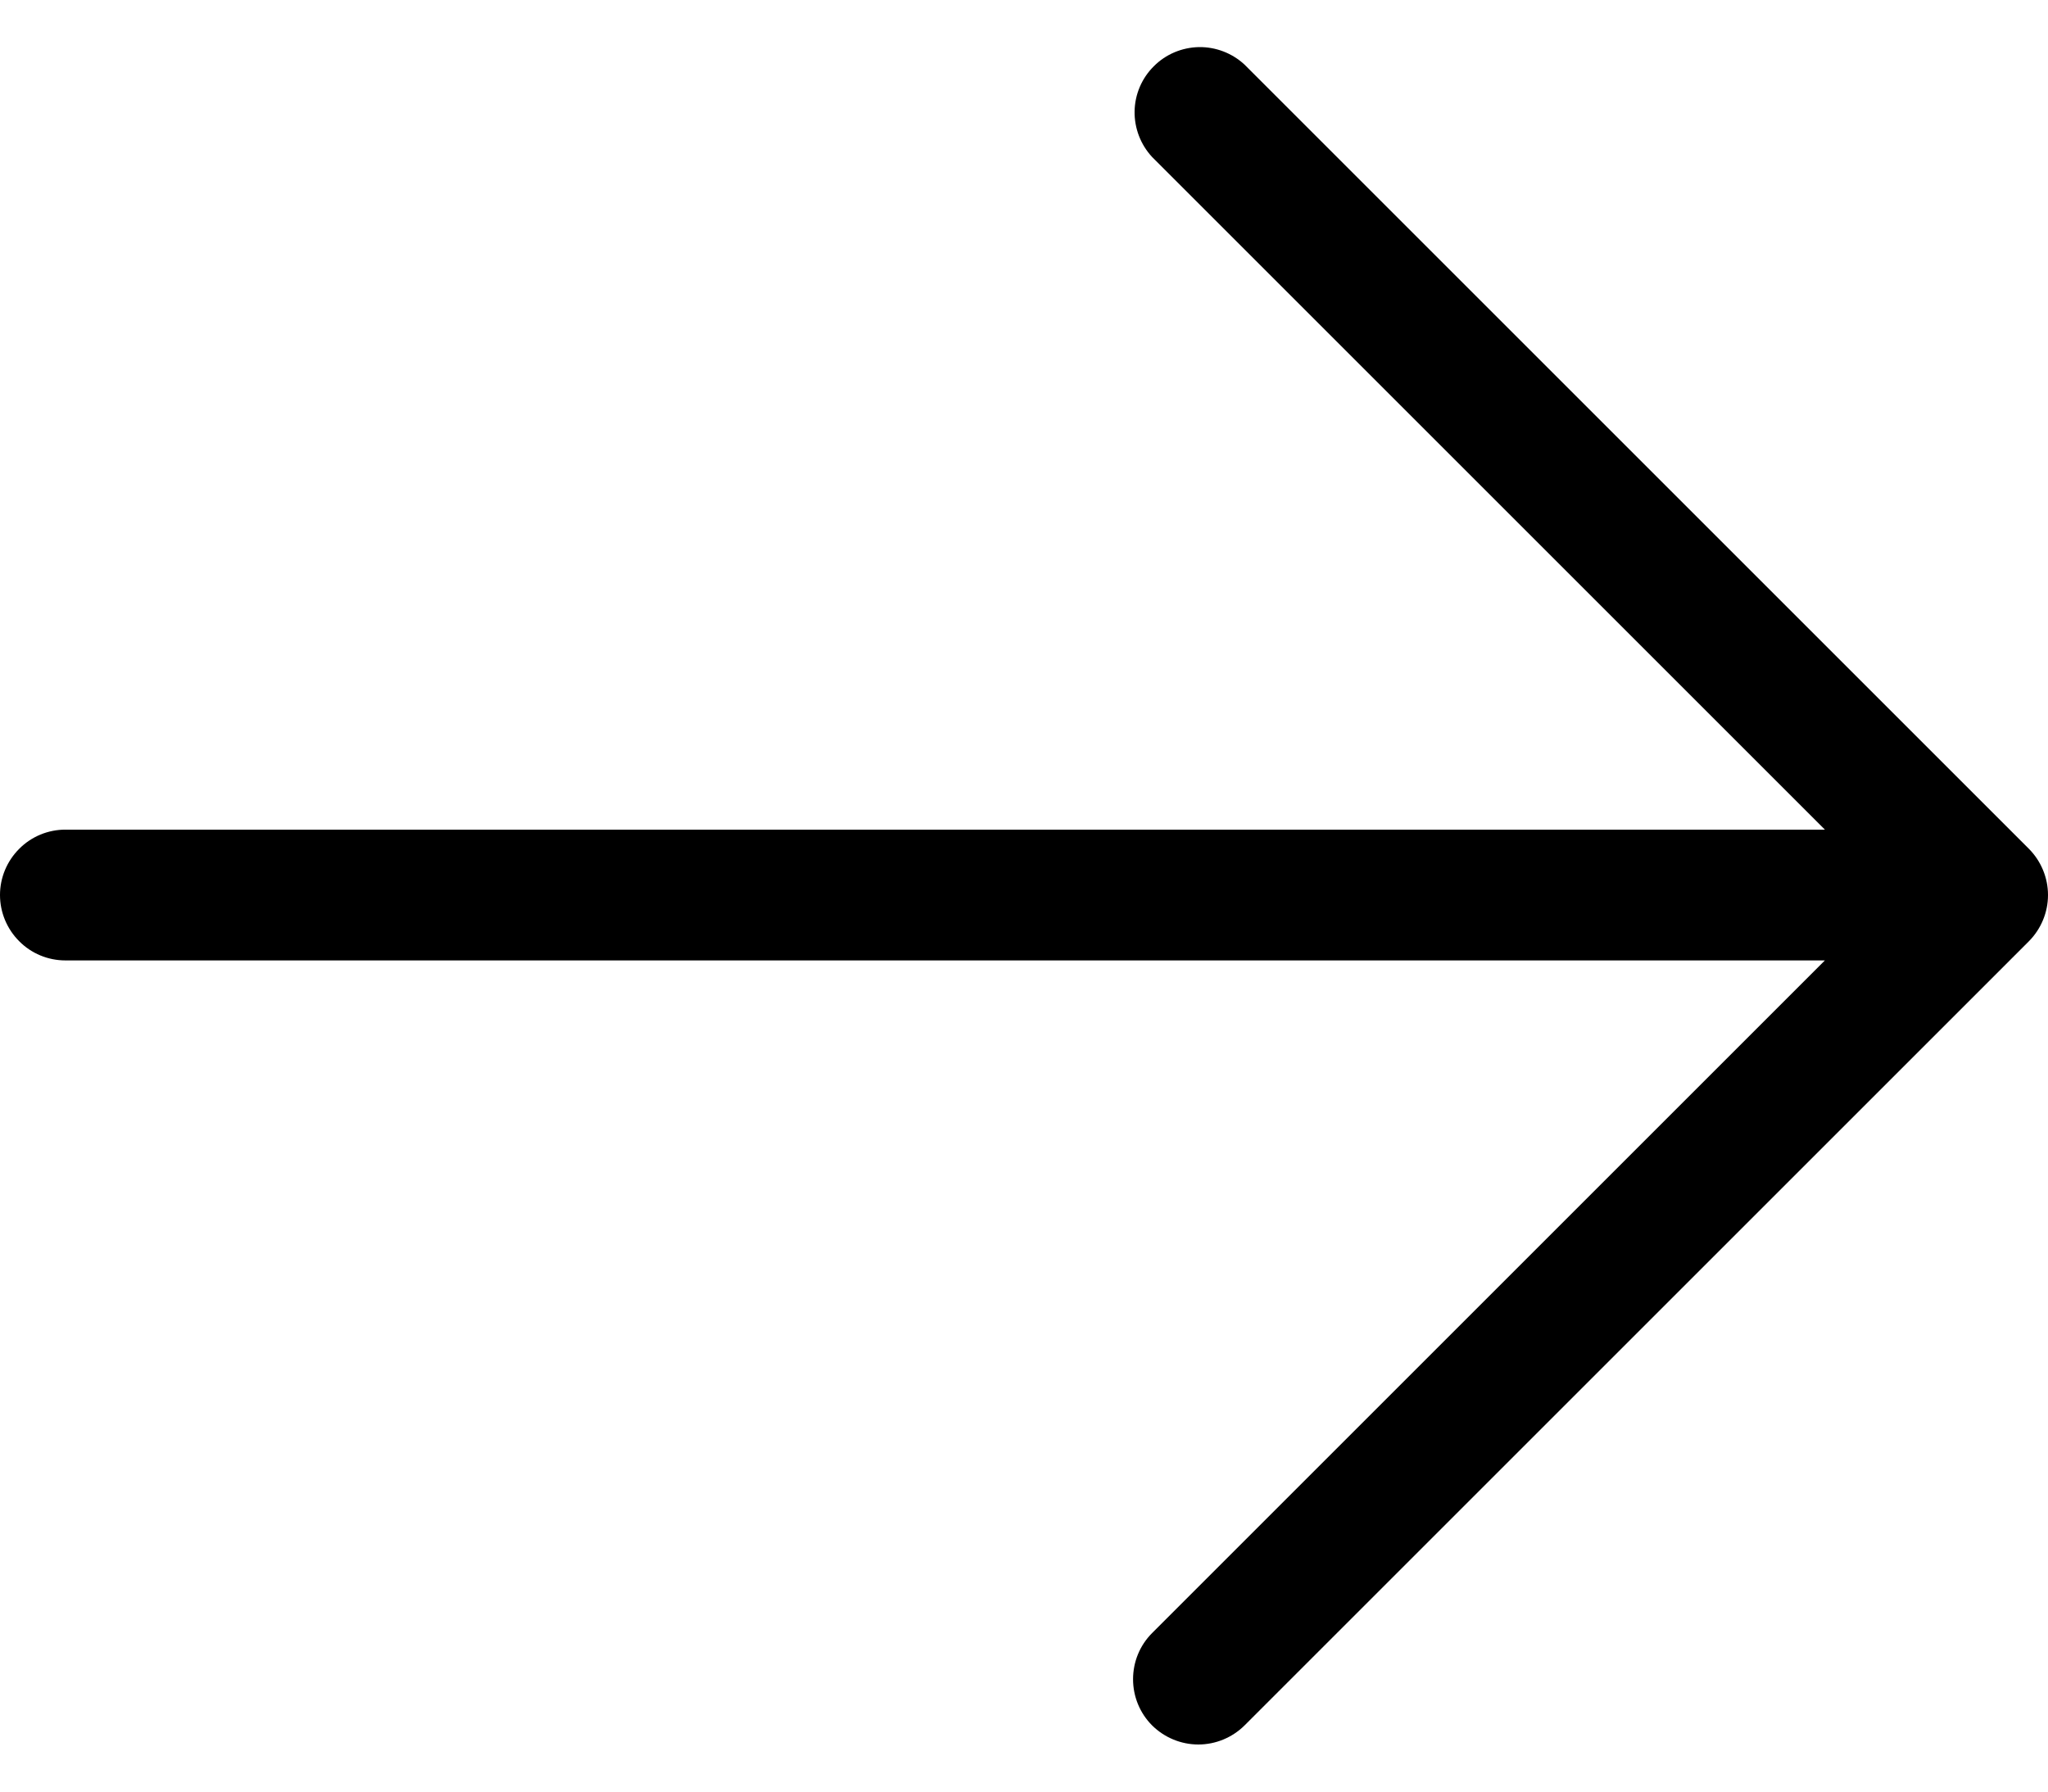
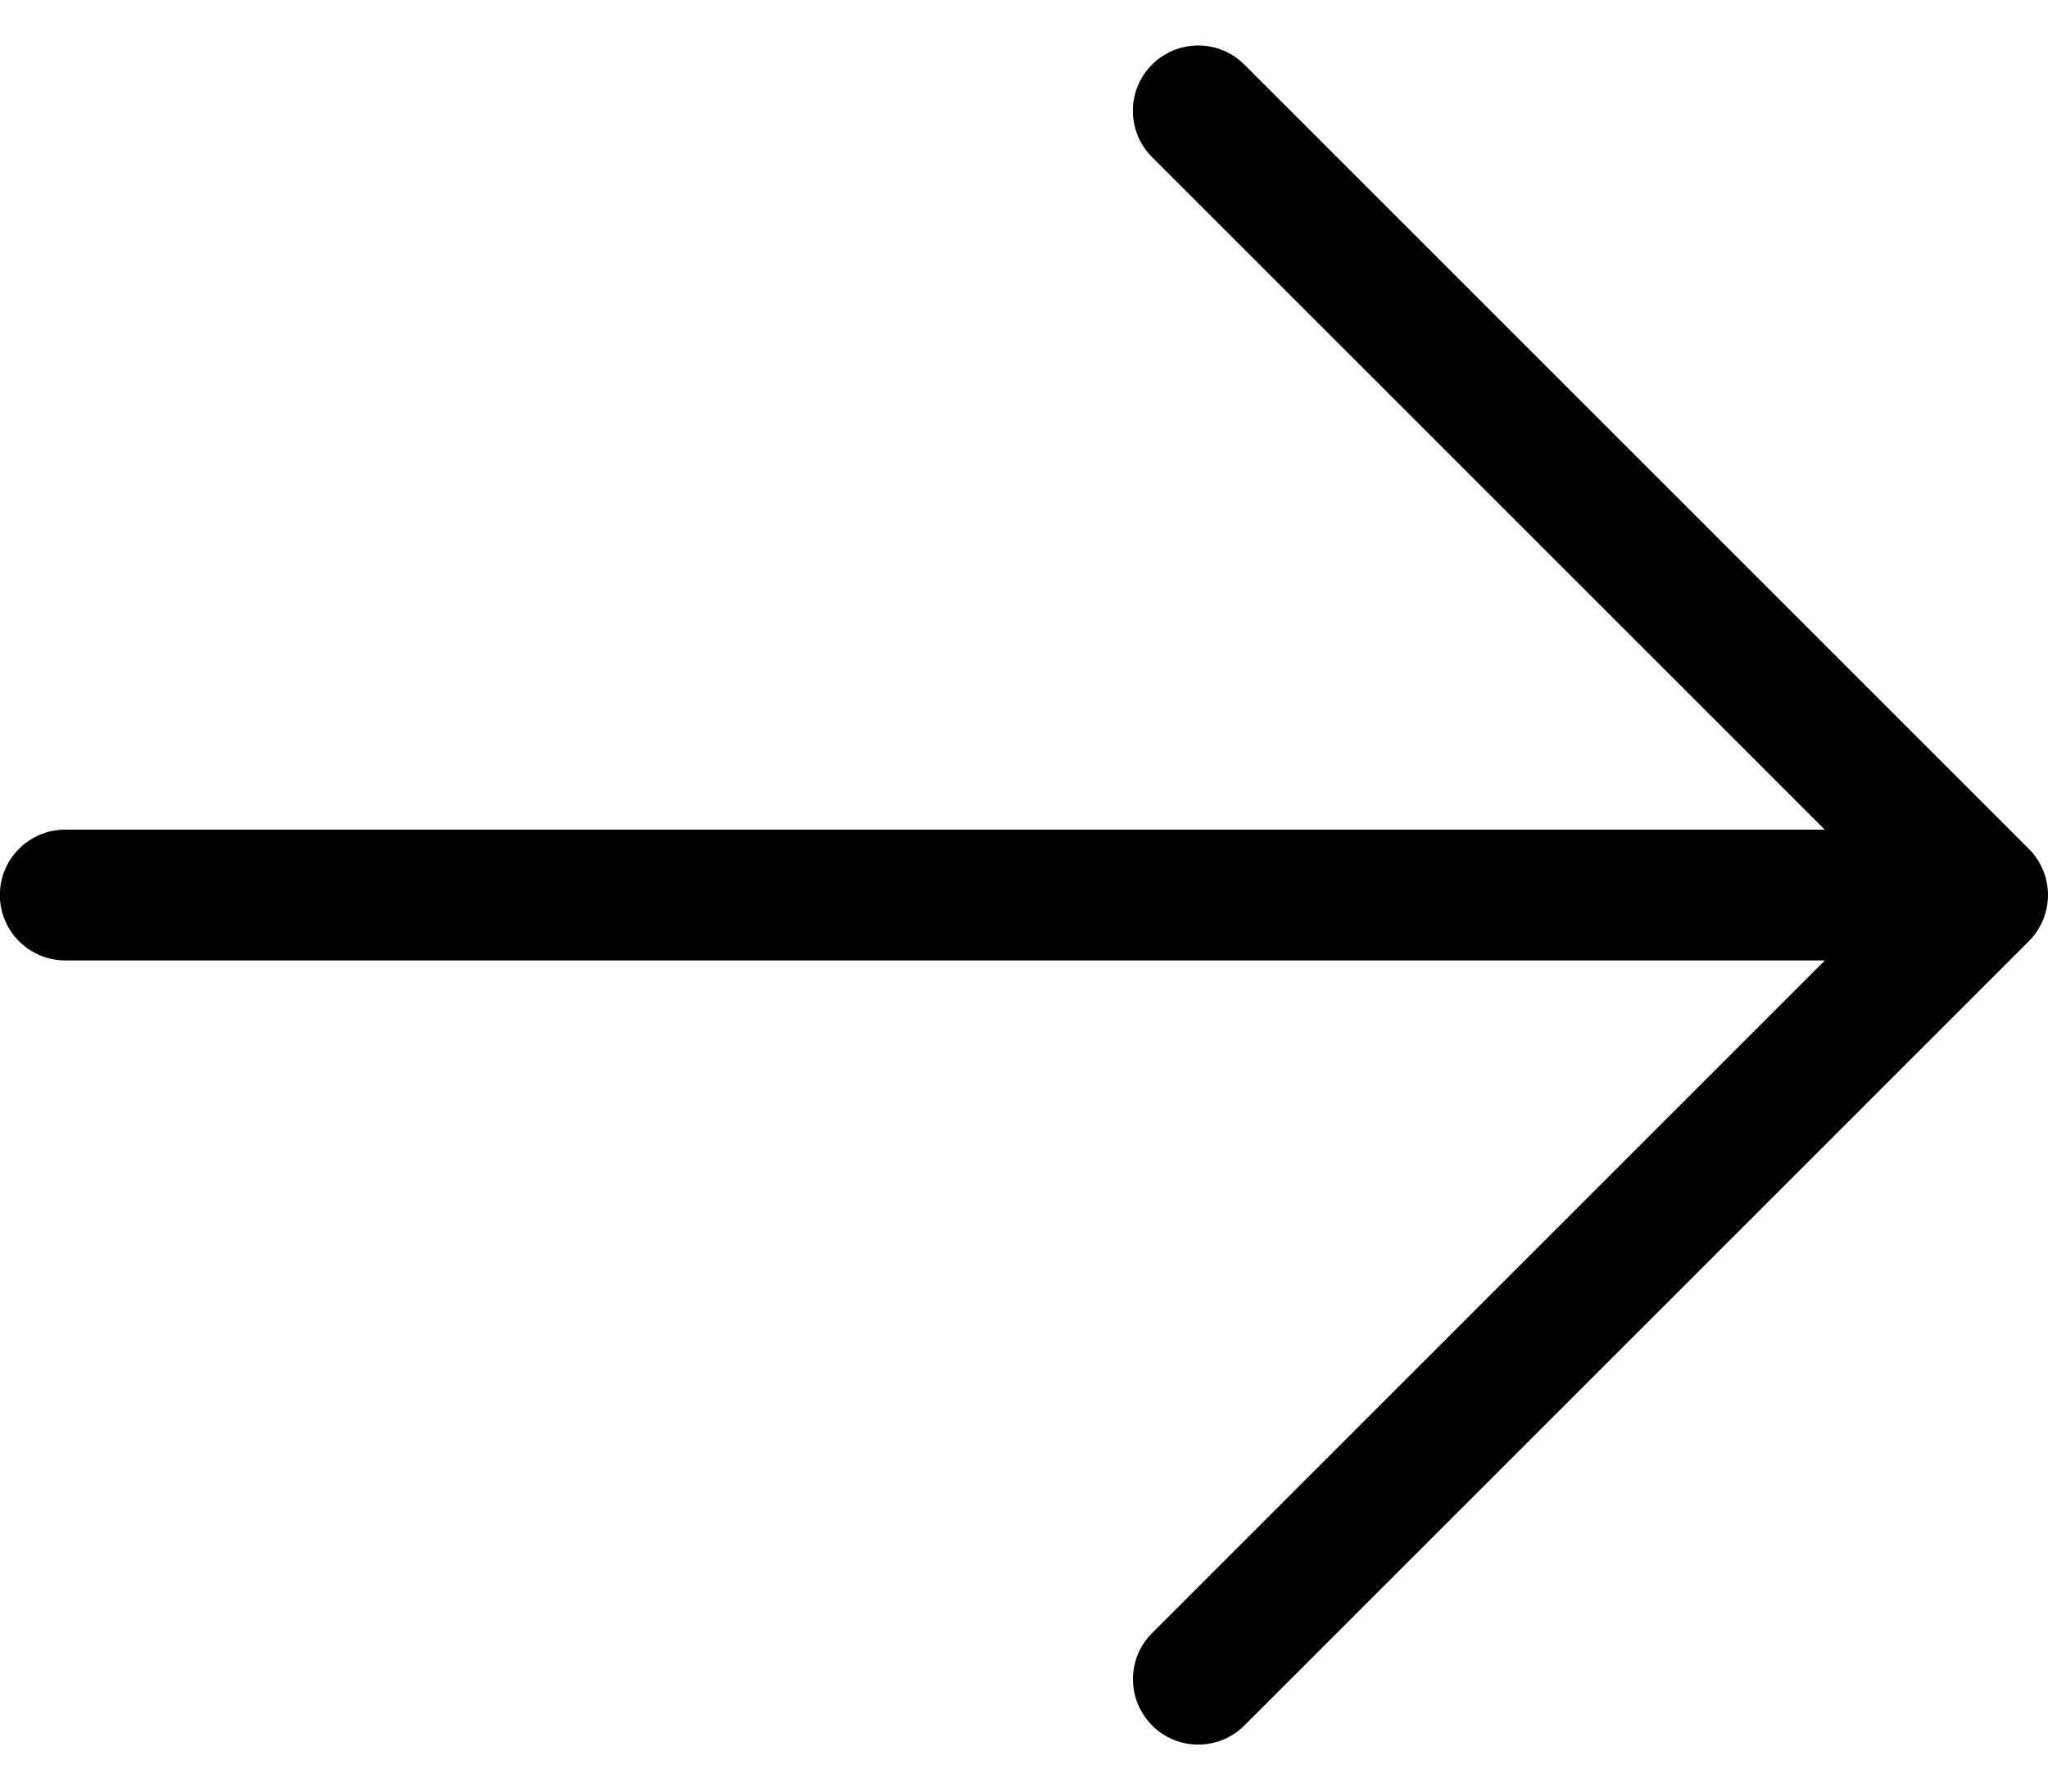
<svg xmlns="http://www.w3.org/2000/svg" width="16" height="14" viewBox="0 0 16 14" fill="none">
-   <path d="M9.001 13.483C8.905 13.387 8.852 13.257 8.852 13.122C8.852 12.986 8.905 12.857 9.001 12.761L14.257 7.505L0.511 7.505C0.375 7.505 0.245 7.451 0.15 7.355C0.054 7.259 -2.95541e-07 7.129 -2.89621e-07 6.994C-2.83701e-07 6.858 0.054 6.729 0.15 6.633C0.245 6.537 0.375 6.483 0.511 6.483L14.257 6.483L9.001 1.227C8.911 1.13 8.862 1.002 8.864 0.87C8.866 0.738 8.92 0.611 9.014 0.518C9.107 0.424 9.233 0.371 9.366 0.368C9.498 0.366 9.626 0.415 9.723 0.505L15.851 6.633C15.946 6.729 16 6.859 16 6.994C16 7.129 15.946 7.259 15.851 7.355L9.723 13.483C9.627 13.578 9.497 13.632 9.362 13.632C9.227 13.632 9.097 13.578 9.001 13.483Z" fill="black" />
+   <path d="M9.001 13.483a.51.51 0 010-.722l5.256-5.256H.51a.51.51 0 010-1.022h13.746L9 1.227a.51.51 0 01.722-.722l6.128 6.128a.51.51 0 010 .722l-6.128 6.128a.51.51 0 01-.722 0z" fill="#000" />
</svg>
